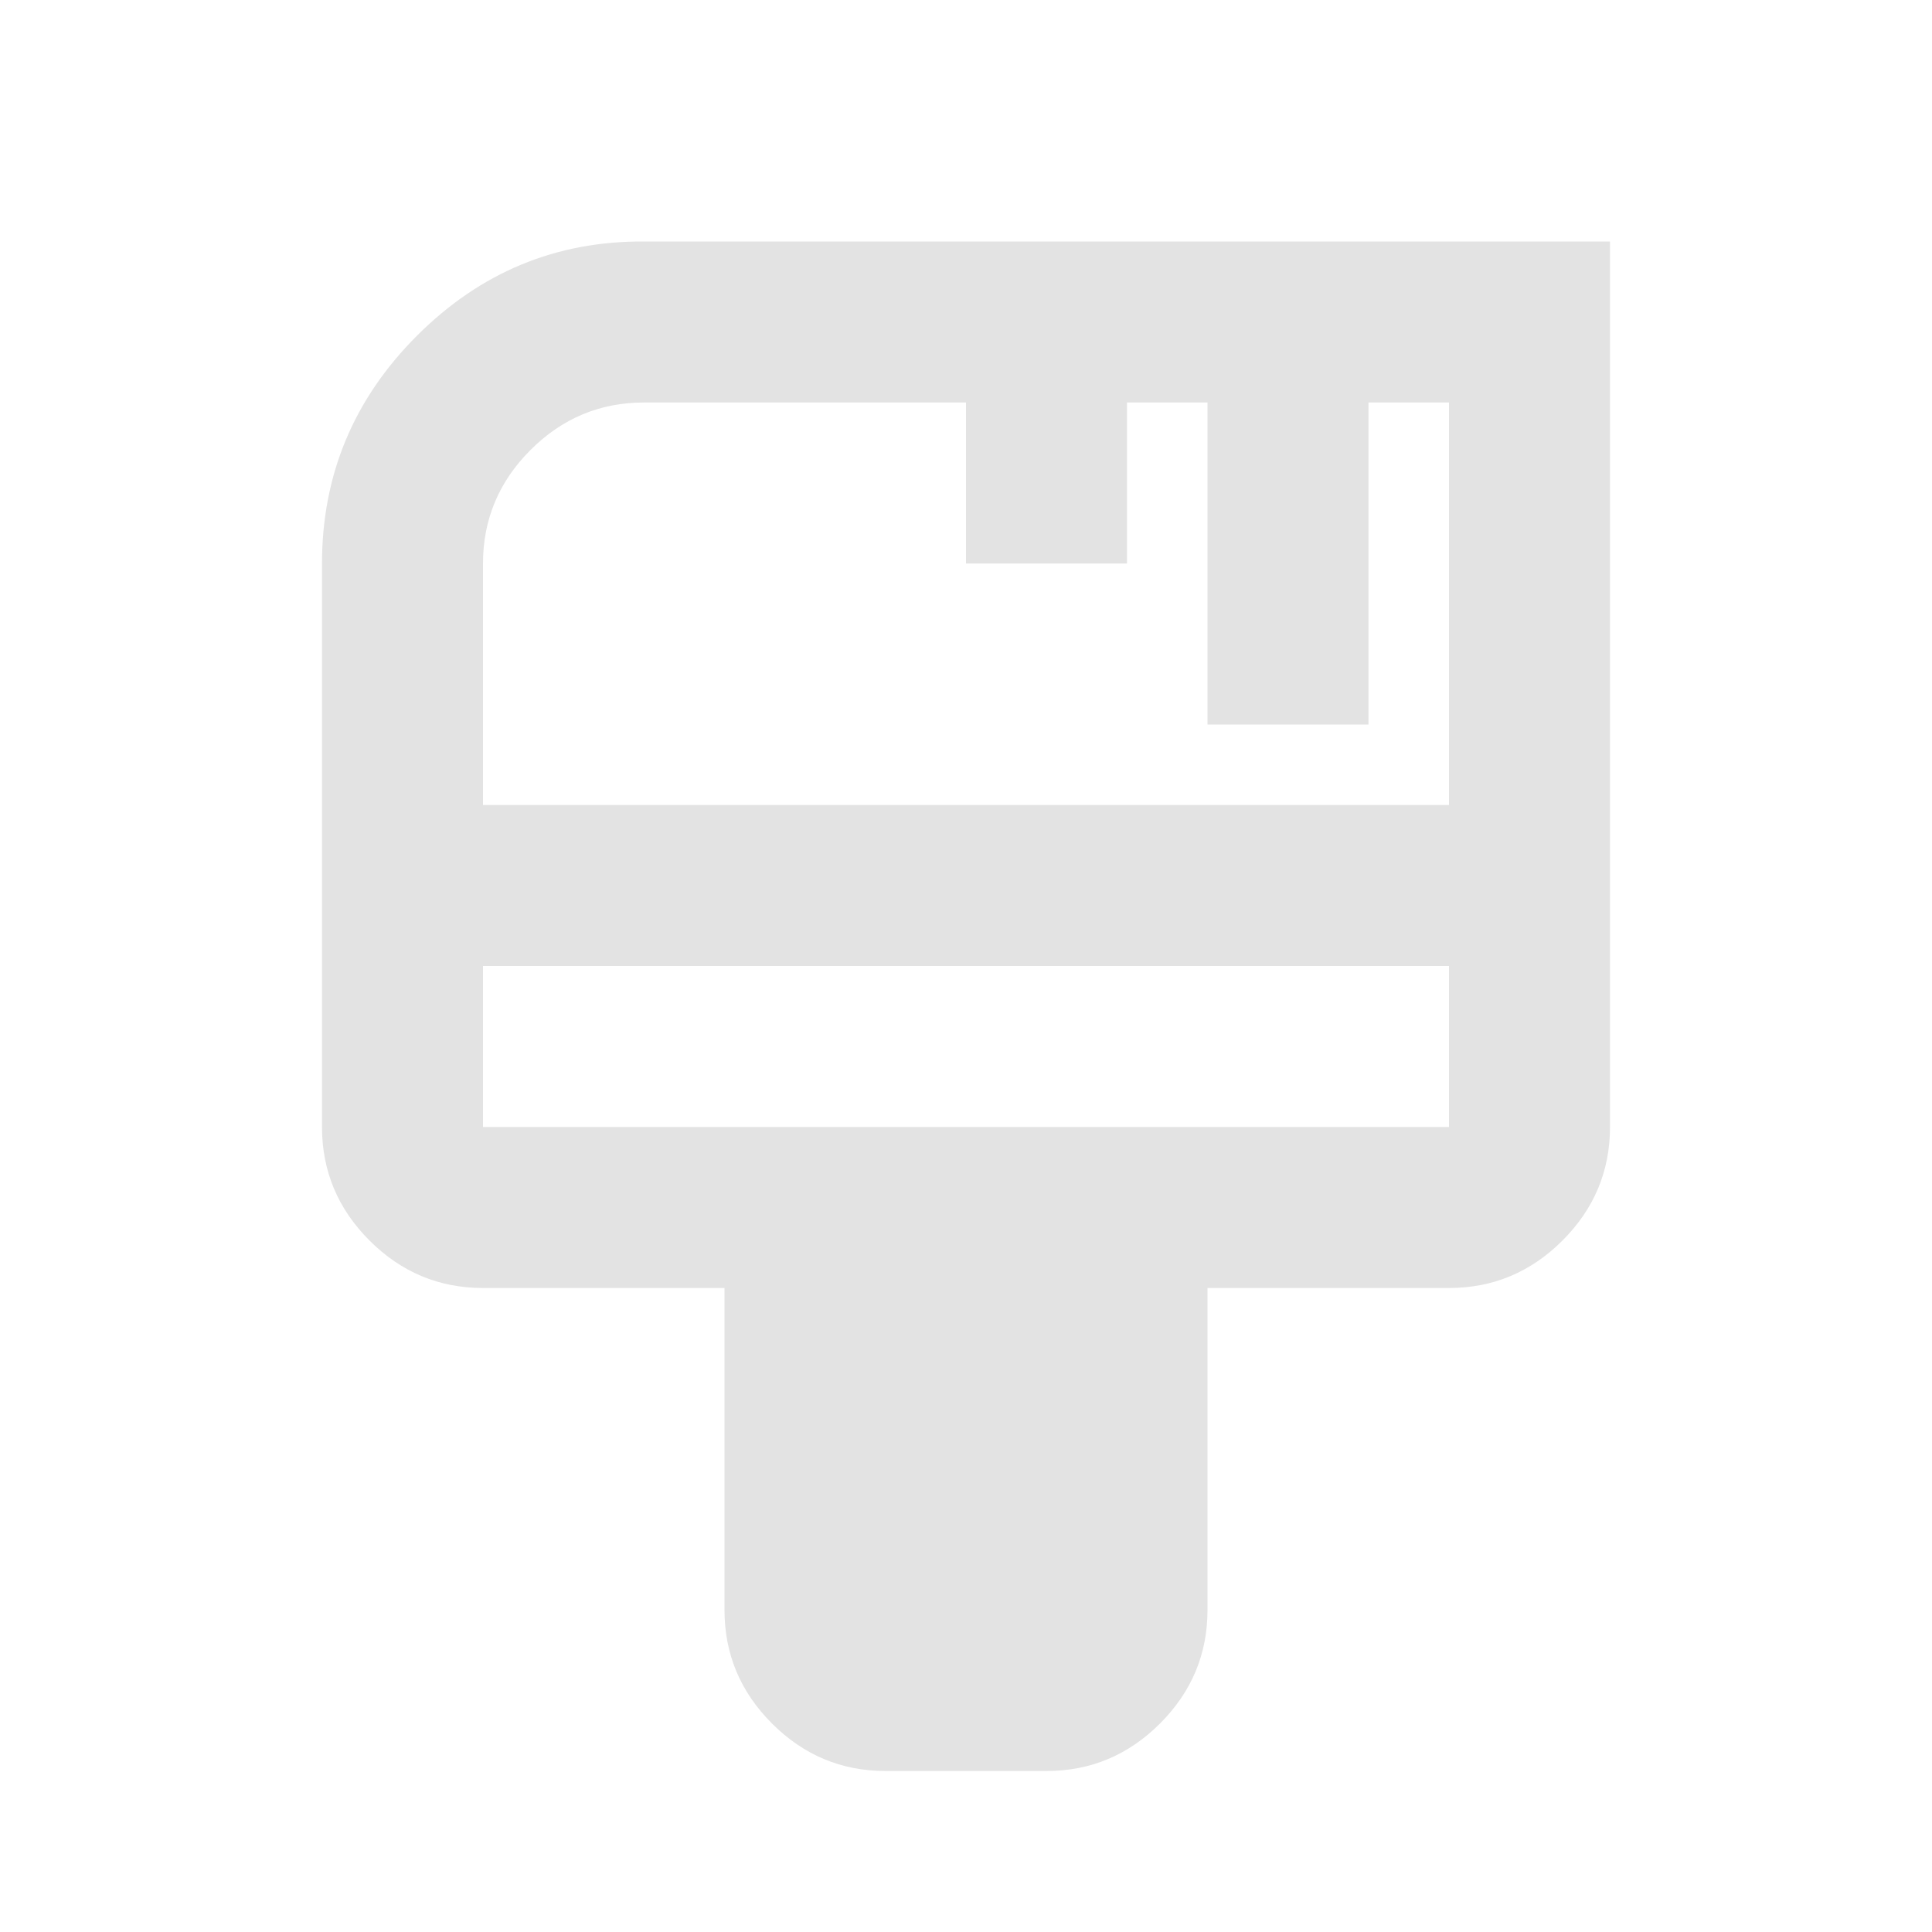
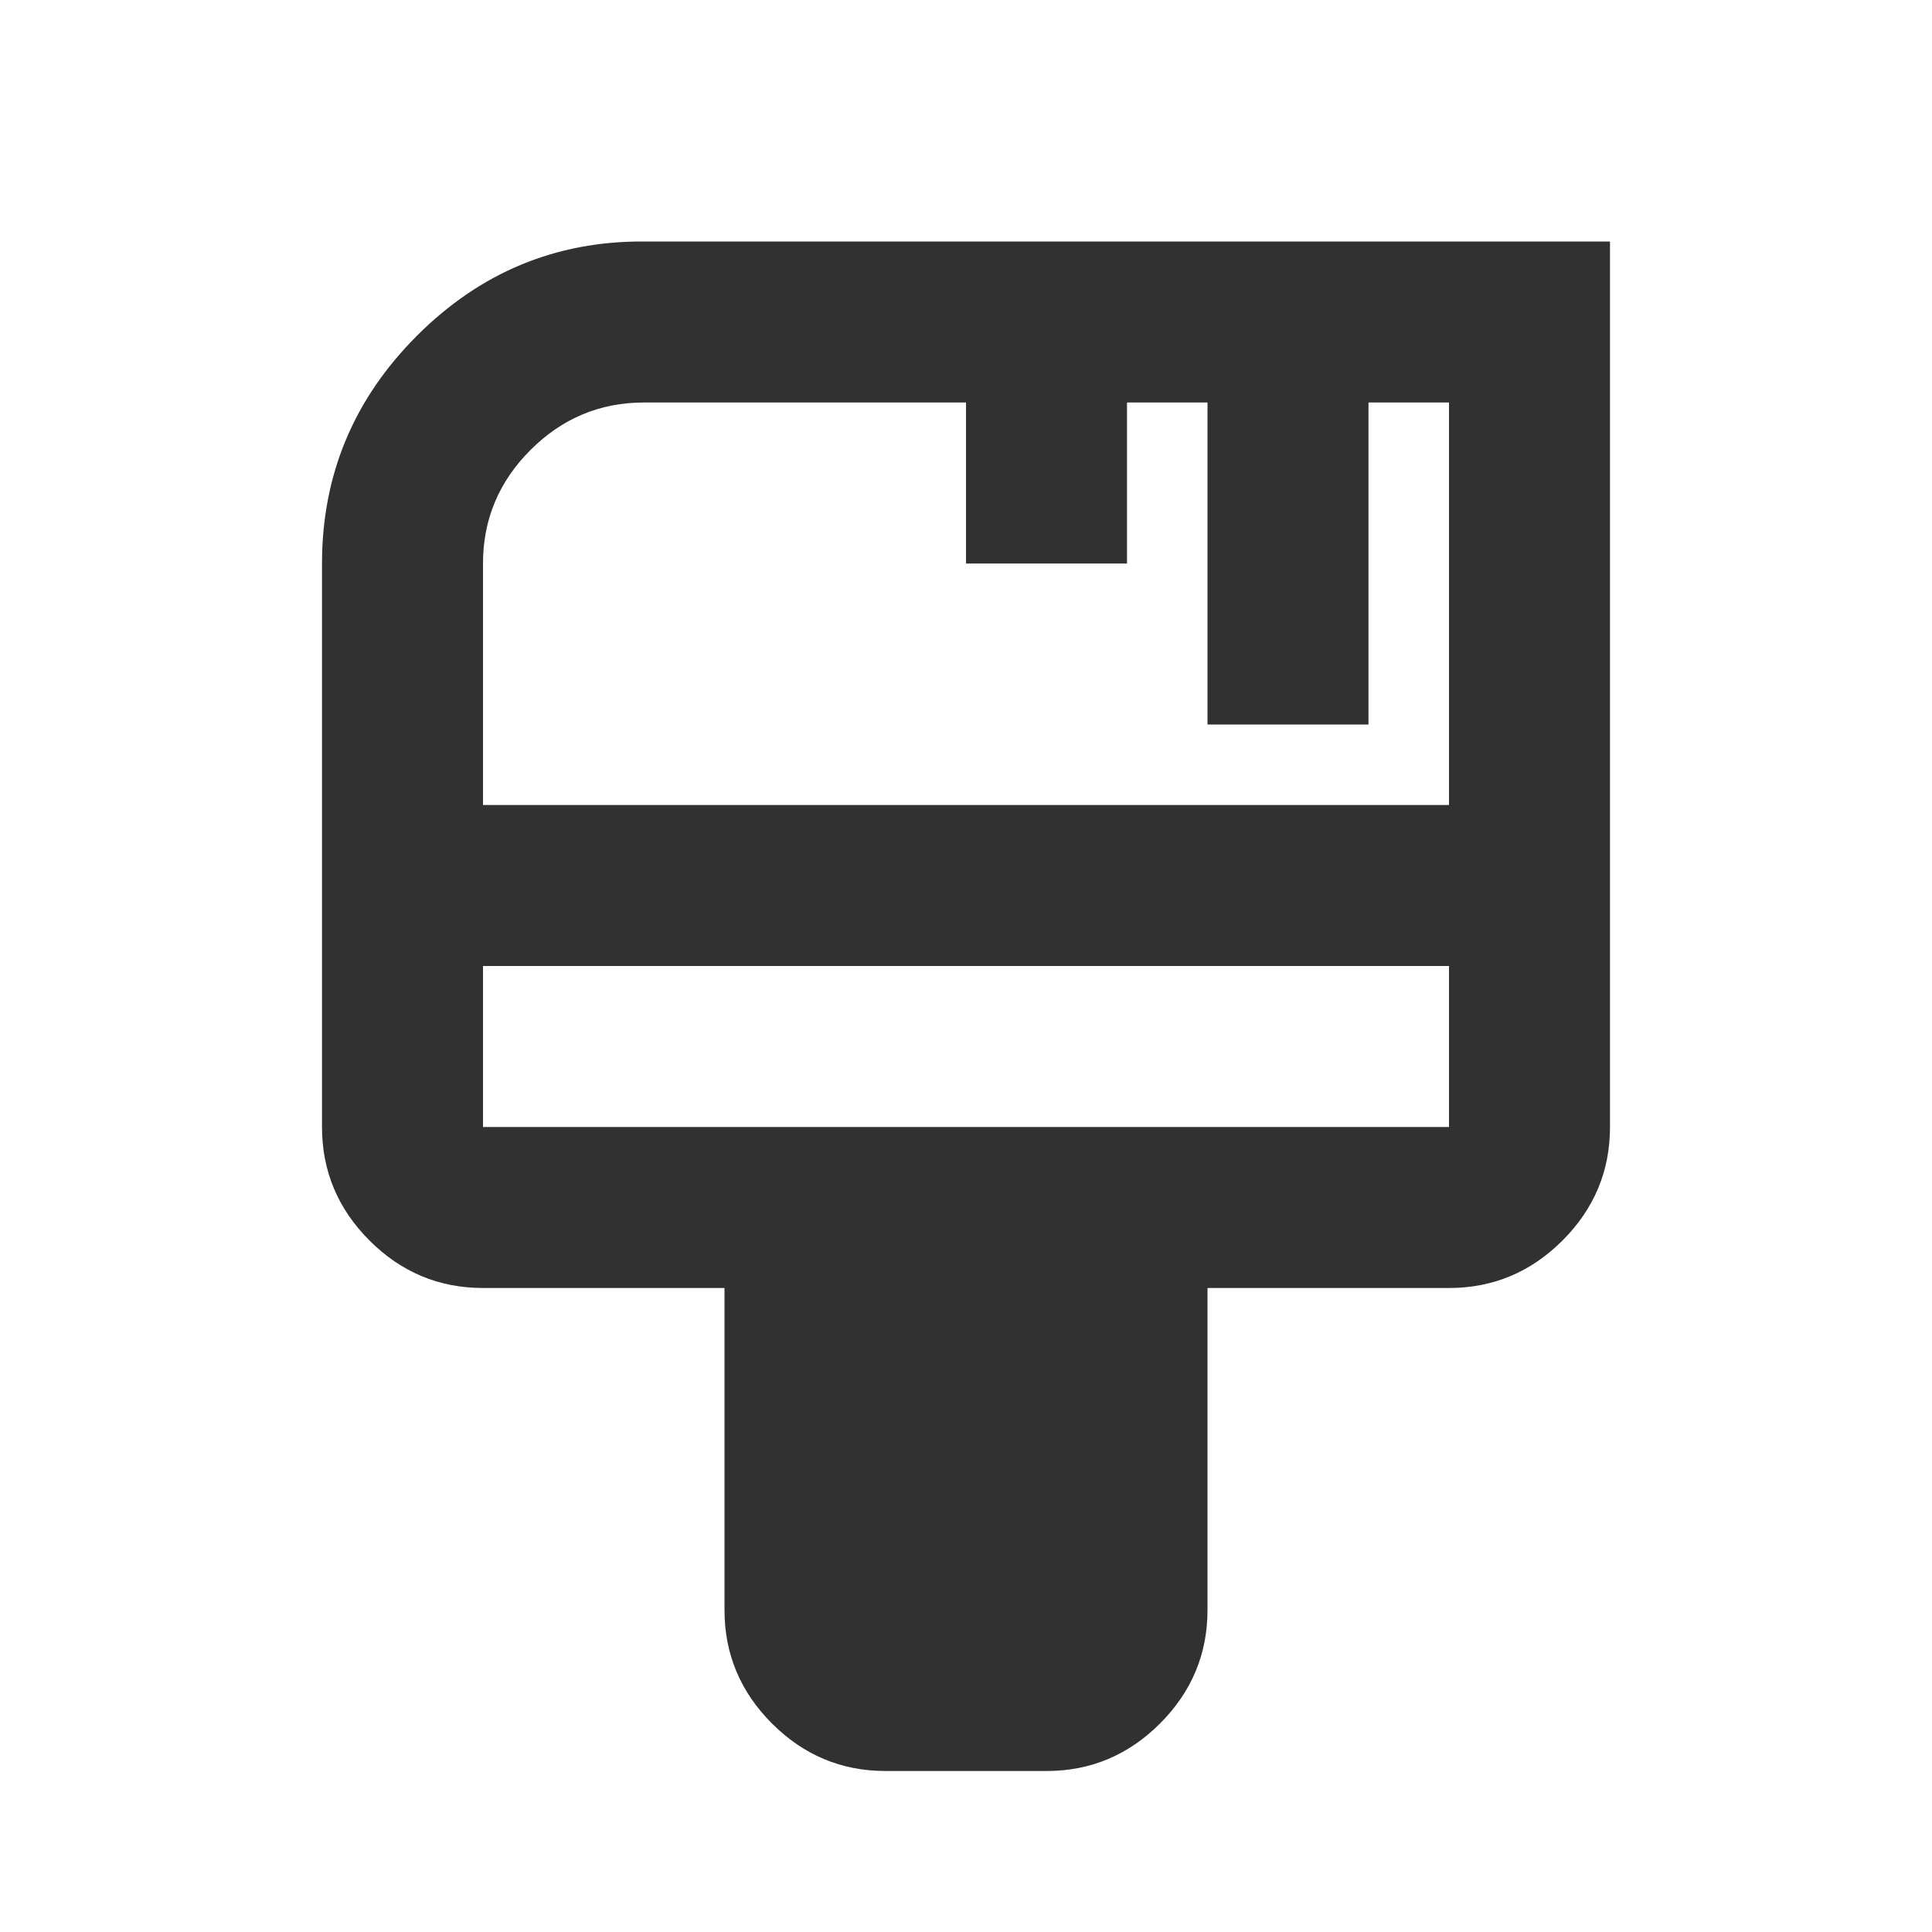
- <svg xmlns="http://www.w3.org/2000/svg" viewBox="0 0 24 24" fill="#e3e3e3">
+ <svg xmlns="http://www.w3.org/2000/svg" viewBox="0 0 24 24" fill="#313131">
  <path d="M11,22q-0.82,0-1.41-0.59T9,20V16H6q-0.82,0-1.41-0.59T4,14V7Q4,5.35 5.18,4.17T8,3H20V14q0,0.82-0.59,1.41T18,16H15v4q0,0.82-0.59,1.41T13,22H11ZM6,10H18V5H17V9H15V5H14V7H12V5H8Q7.18,5 6.59,5.59Q6,6.18 6,7v3Zm0,4H18V12H6v2Zm0,0V12v2Z" />
</svg>
